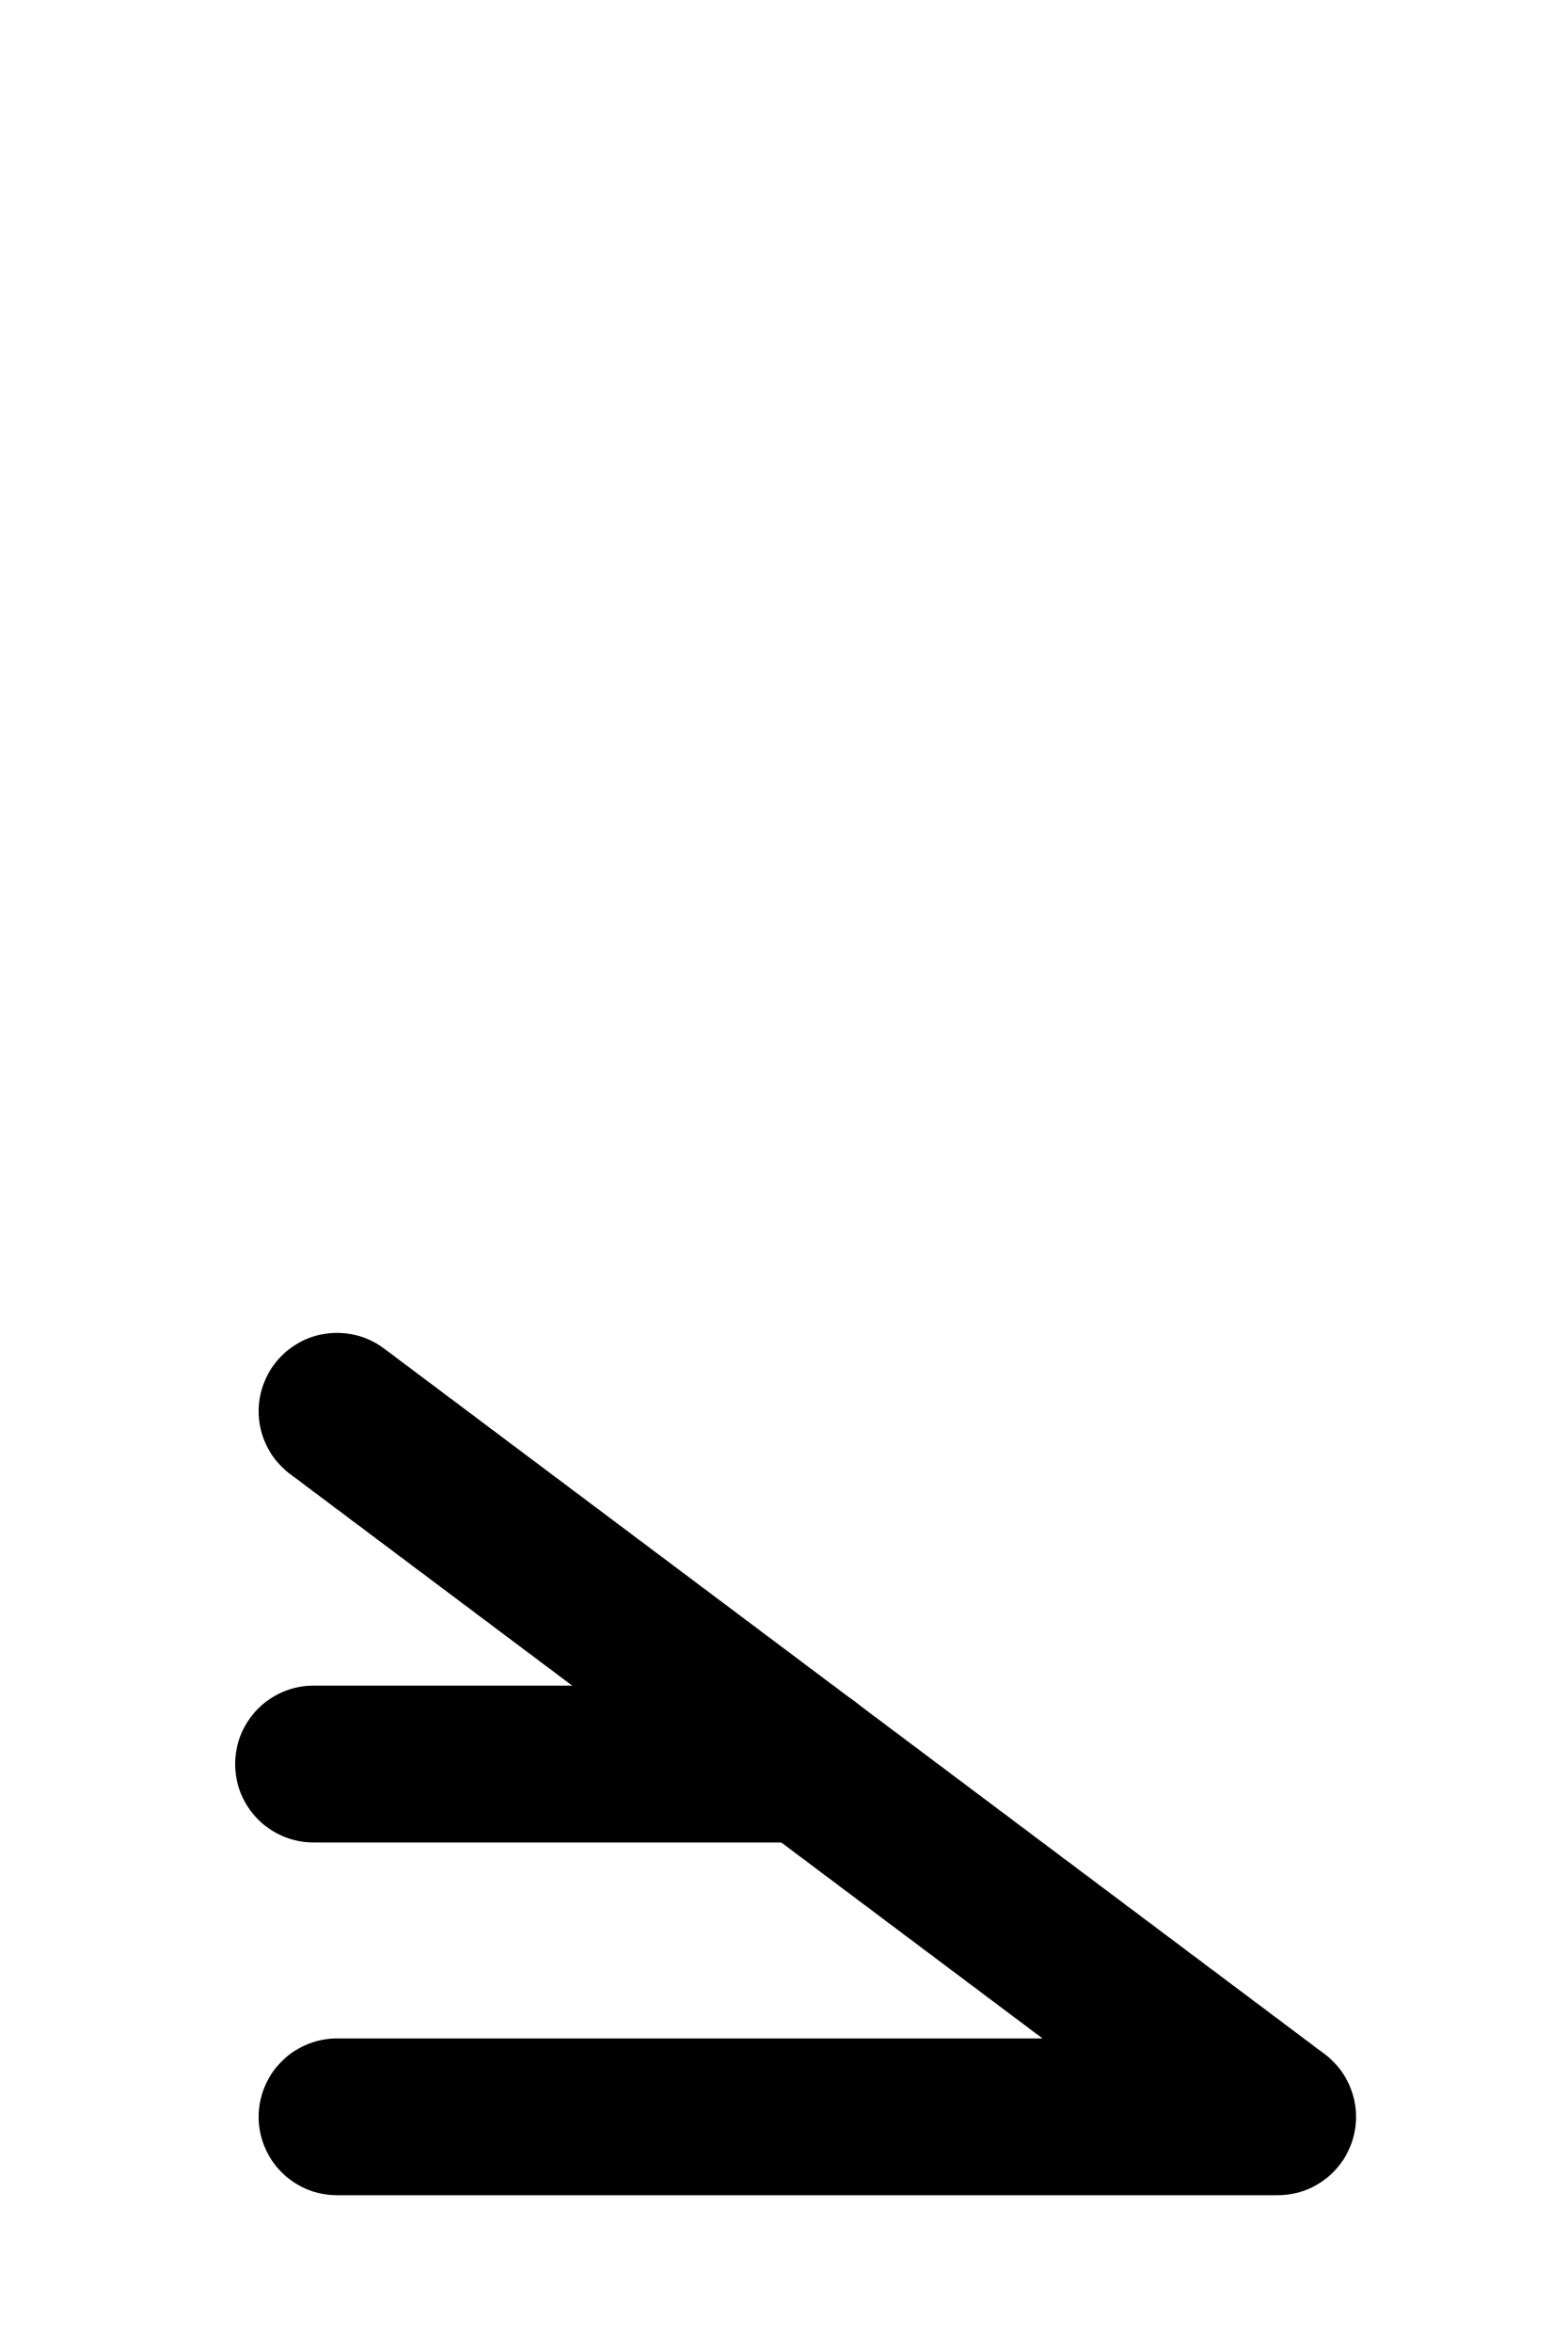
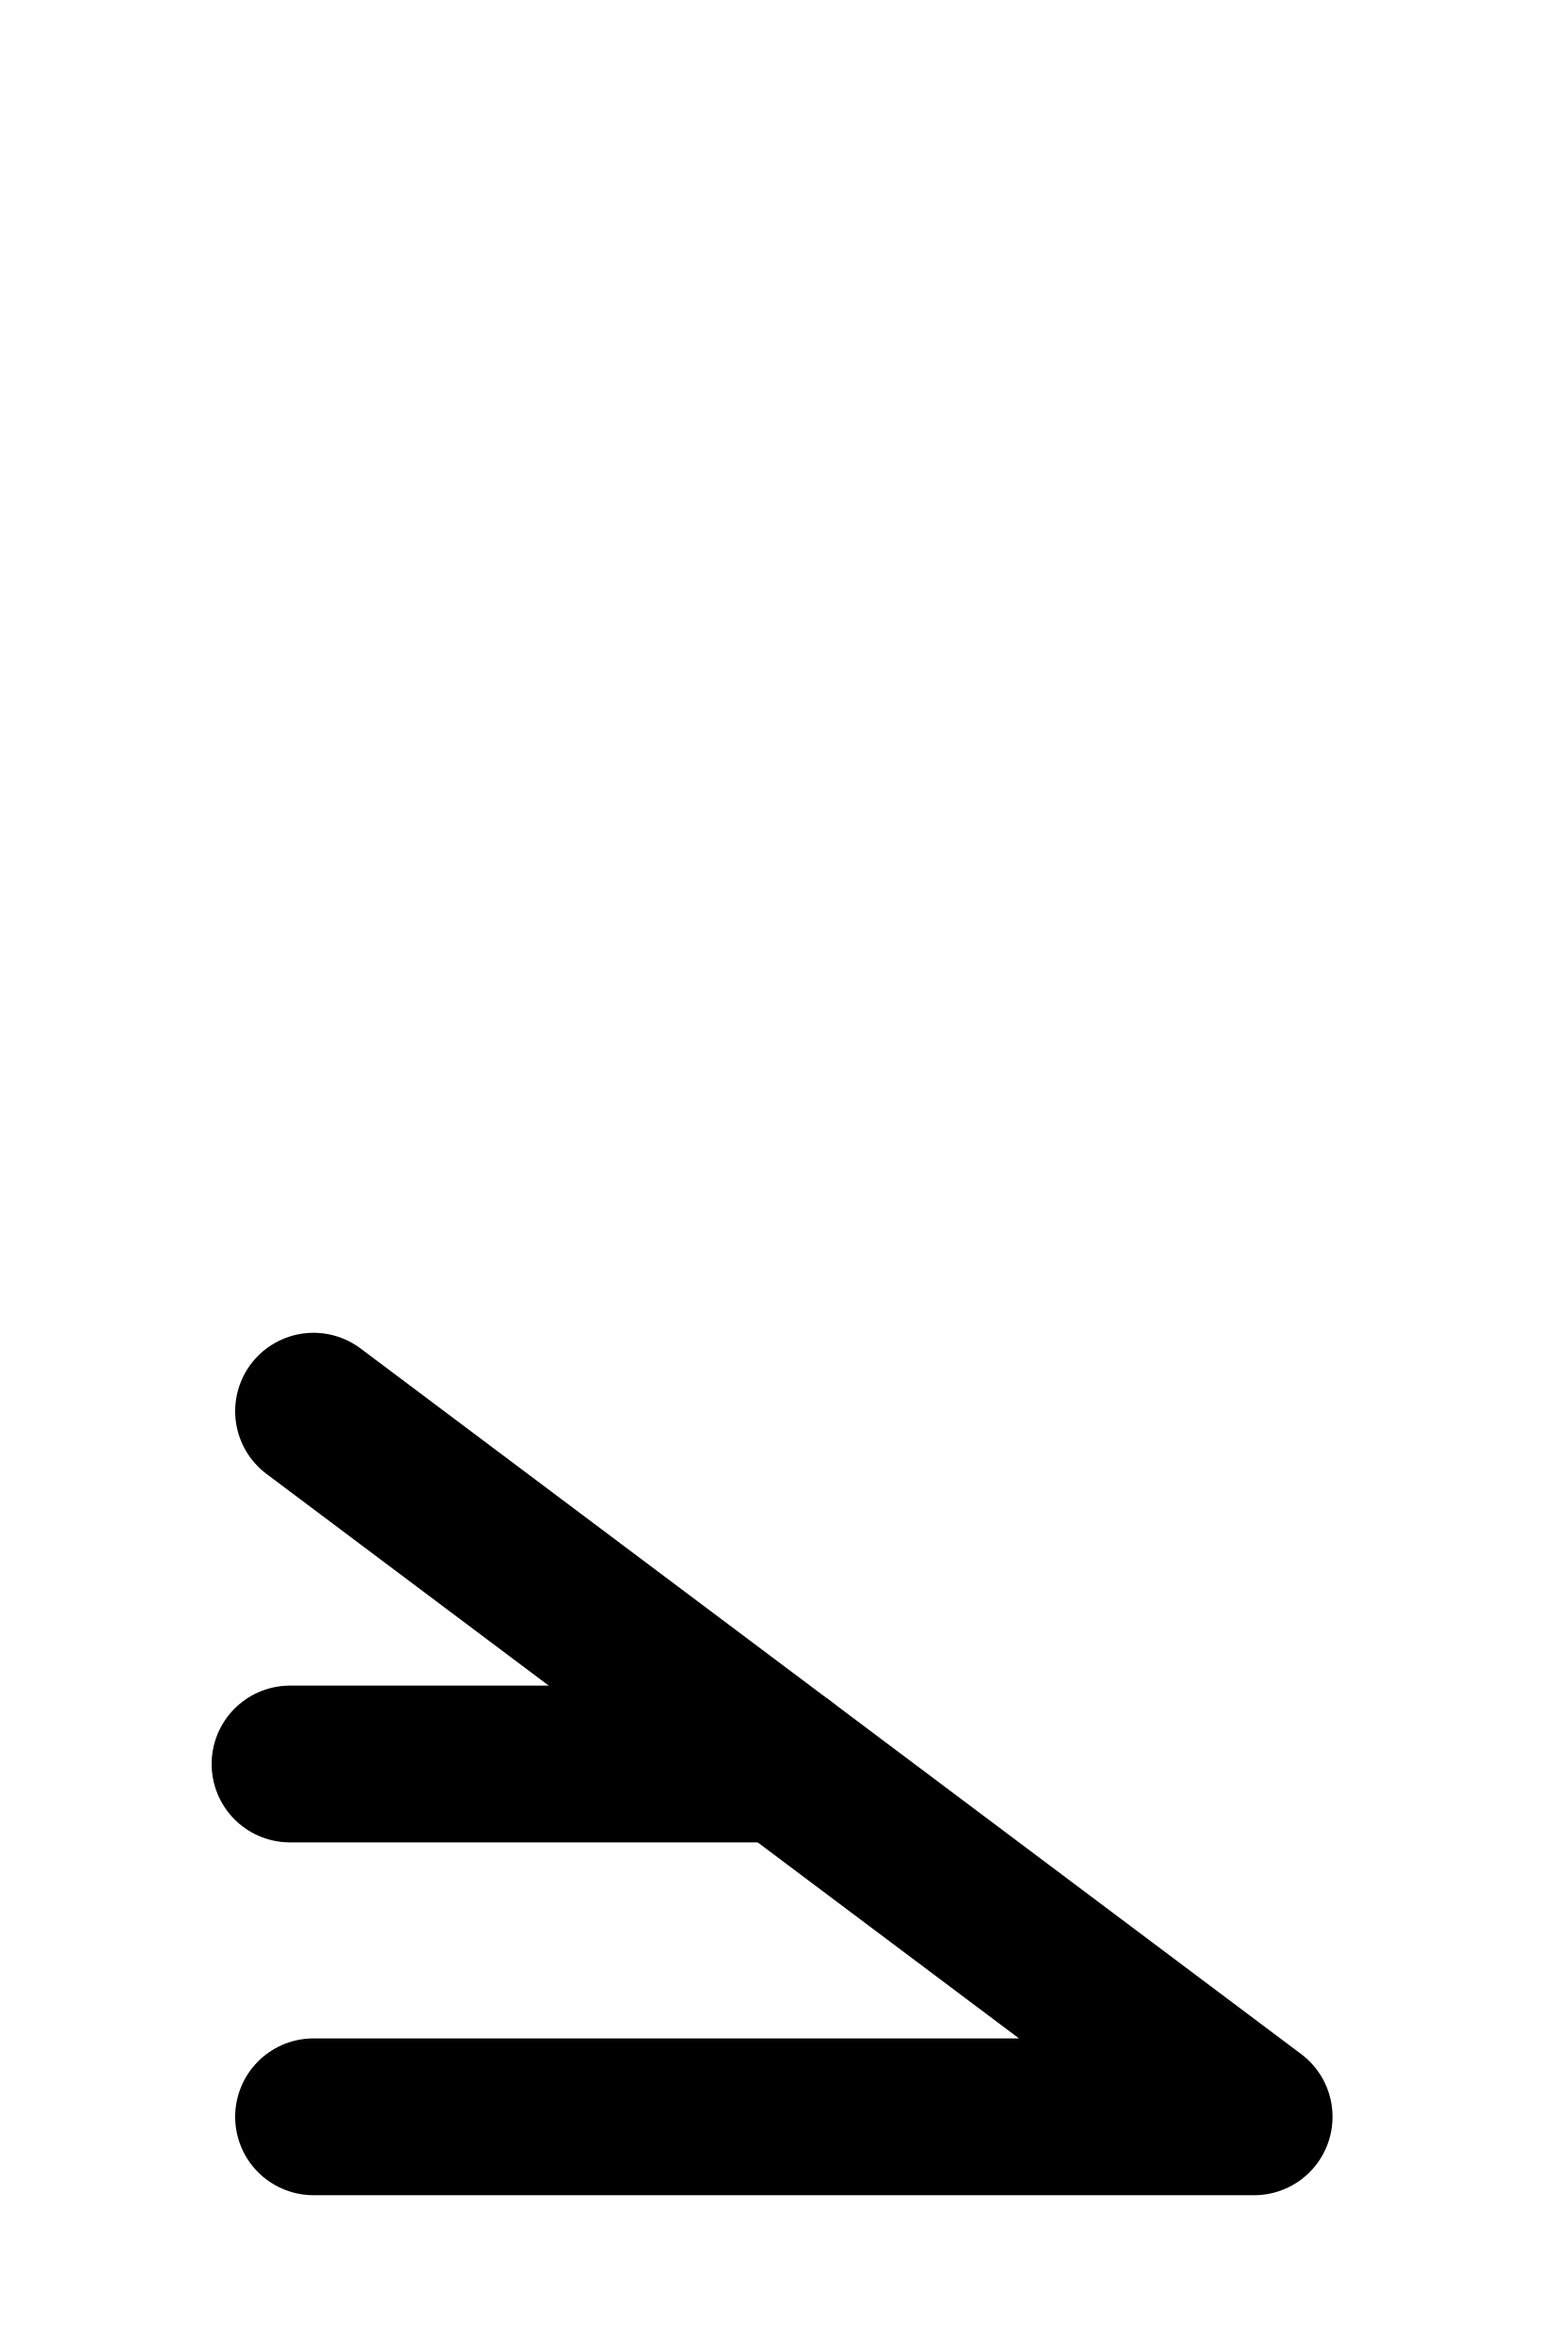
- <svg xmlns="http://www.w3.org/2000/svg" xmlns:xlink="http://www.w3.org/1999/xlink" width="40" height="60" viewBox="0 0 12.871 19.306" version="1.1" id="svg5">
+ <svg xmlns="http://www.w3.org/2000/svg" xmlns:xlink="http://www.w3.org/1999/xlink" width="40" height="60" viewBox="0 0 40 60" version="1.1" id="svg5">
  <defs id="defs2">
-     <color-profile name="Blue" xlink:href="file:///usr/share/color/icc/colord/Bluish.icc" id="color-profile6919" />
+     <color-profile name="Blue" xlink:href="file:///usr/share/color/icc/colord/Bluish.icc" id="color-profile2571" />
  </defs>
  <g id="layer2">
    <path style="fill:#000000;stroke-width:0.322" d="M 0.04,9.693 12.833,9.654 v 0" id="path148" />
  </g>
  <g id="layer3" />
  <g id="layer4" />
  <g id="layer5" />
  <g id="layer1">
-     <path style="fill:none;stroke:#000000;stroke-width:1.287;stroke-linecap:round;stroke-linejoin:round;stroke-dasharray:none;stroke-opacity:1" d="m 2.767,17.376 h 7.723 l -7.723,-5.792" id="path12865" />
-     <path style="fill:none;stroke:#000000;stroke-width:1.287;stroke-linecap:round;stroke-linejoin:round;stroke-dasharray:none;stroke-opacity:1" d="M 2.574,14.48 H 6.178 6.629" id="path13627" />
+     <path style="fill:none;stroke:#000000;stroke-width:4;stroke-linecap:round;stroke-linejoin:round;stroke-dasharray:none;stroke-opacity:1" d="M 8,54 H 32 L 8,36" id="path12865" />
+     <path style="fill:none;stroke:#000000;stroke-width:4;stroke-linecap:round;stroke-linejoin:round;stroke-dasharray:none;stroke-opacity:1" d="M 7.4,45 H 18.6 20" id="path13627" />
  </g>
</svg>
